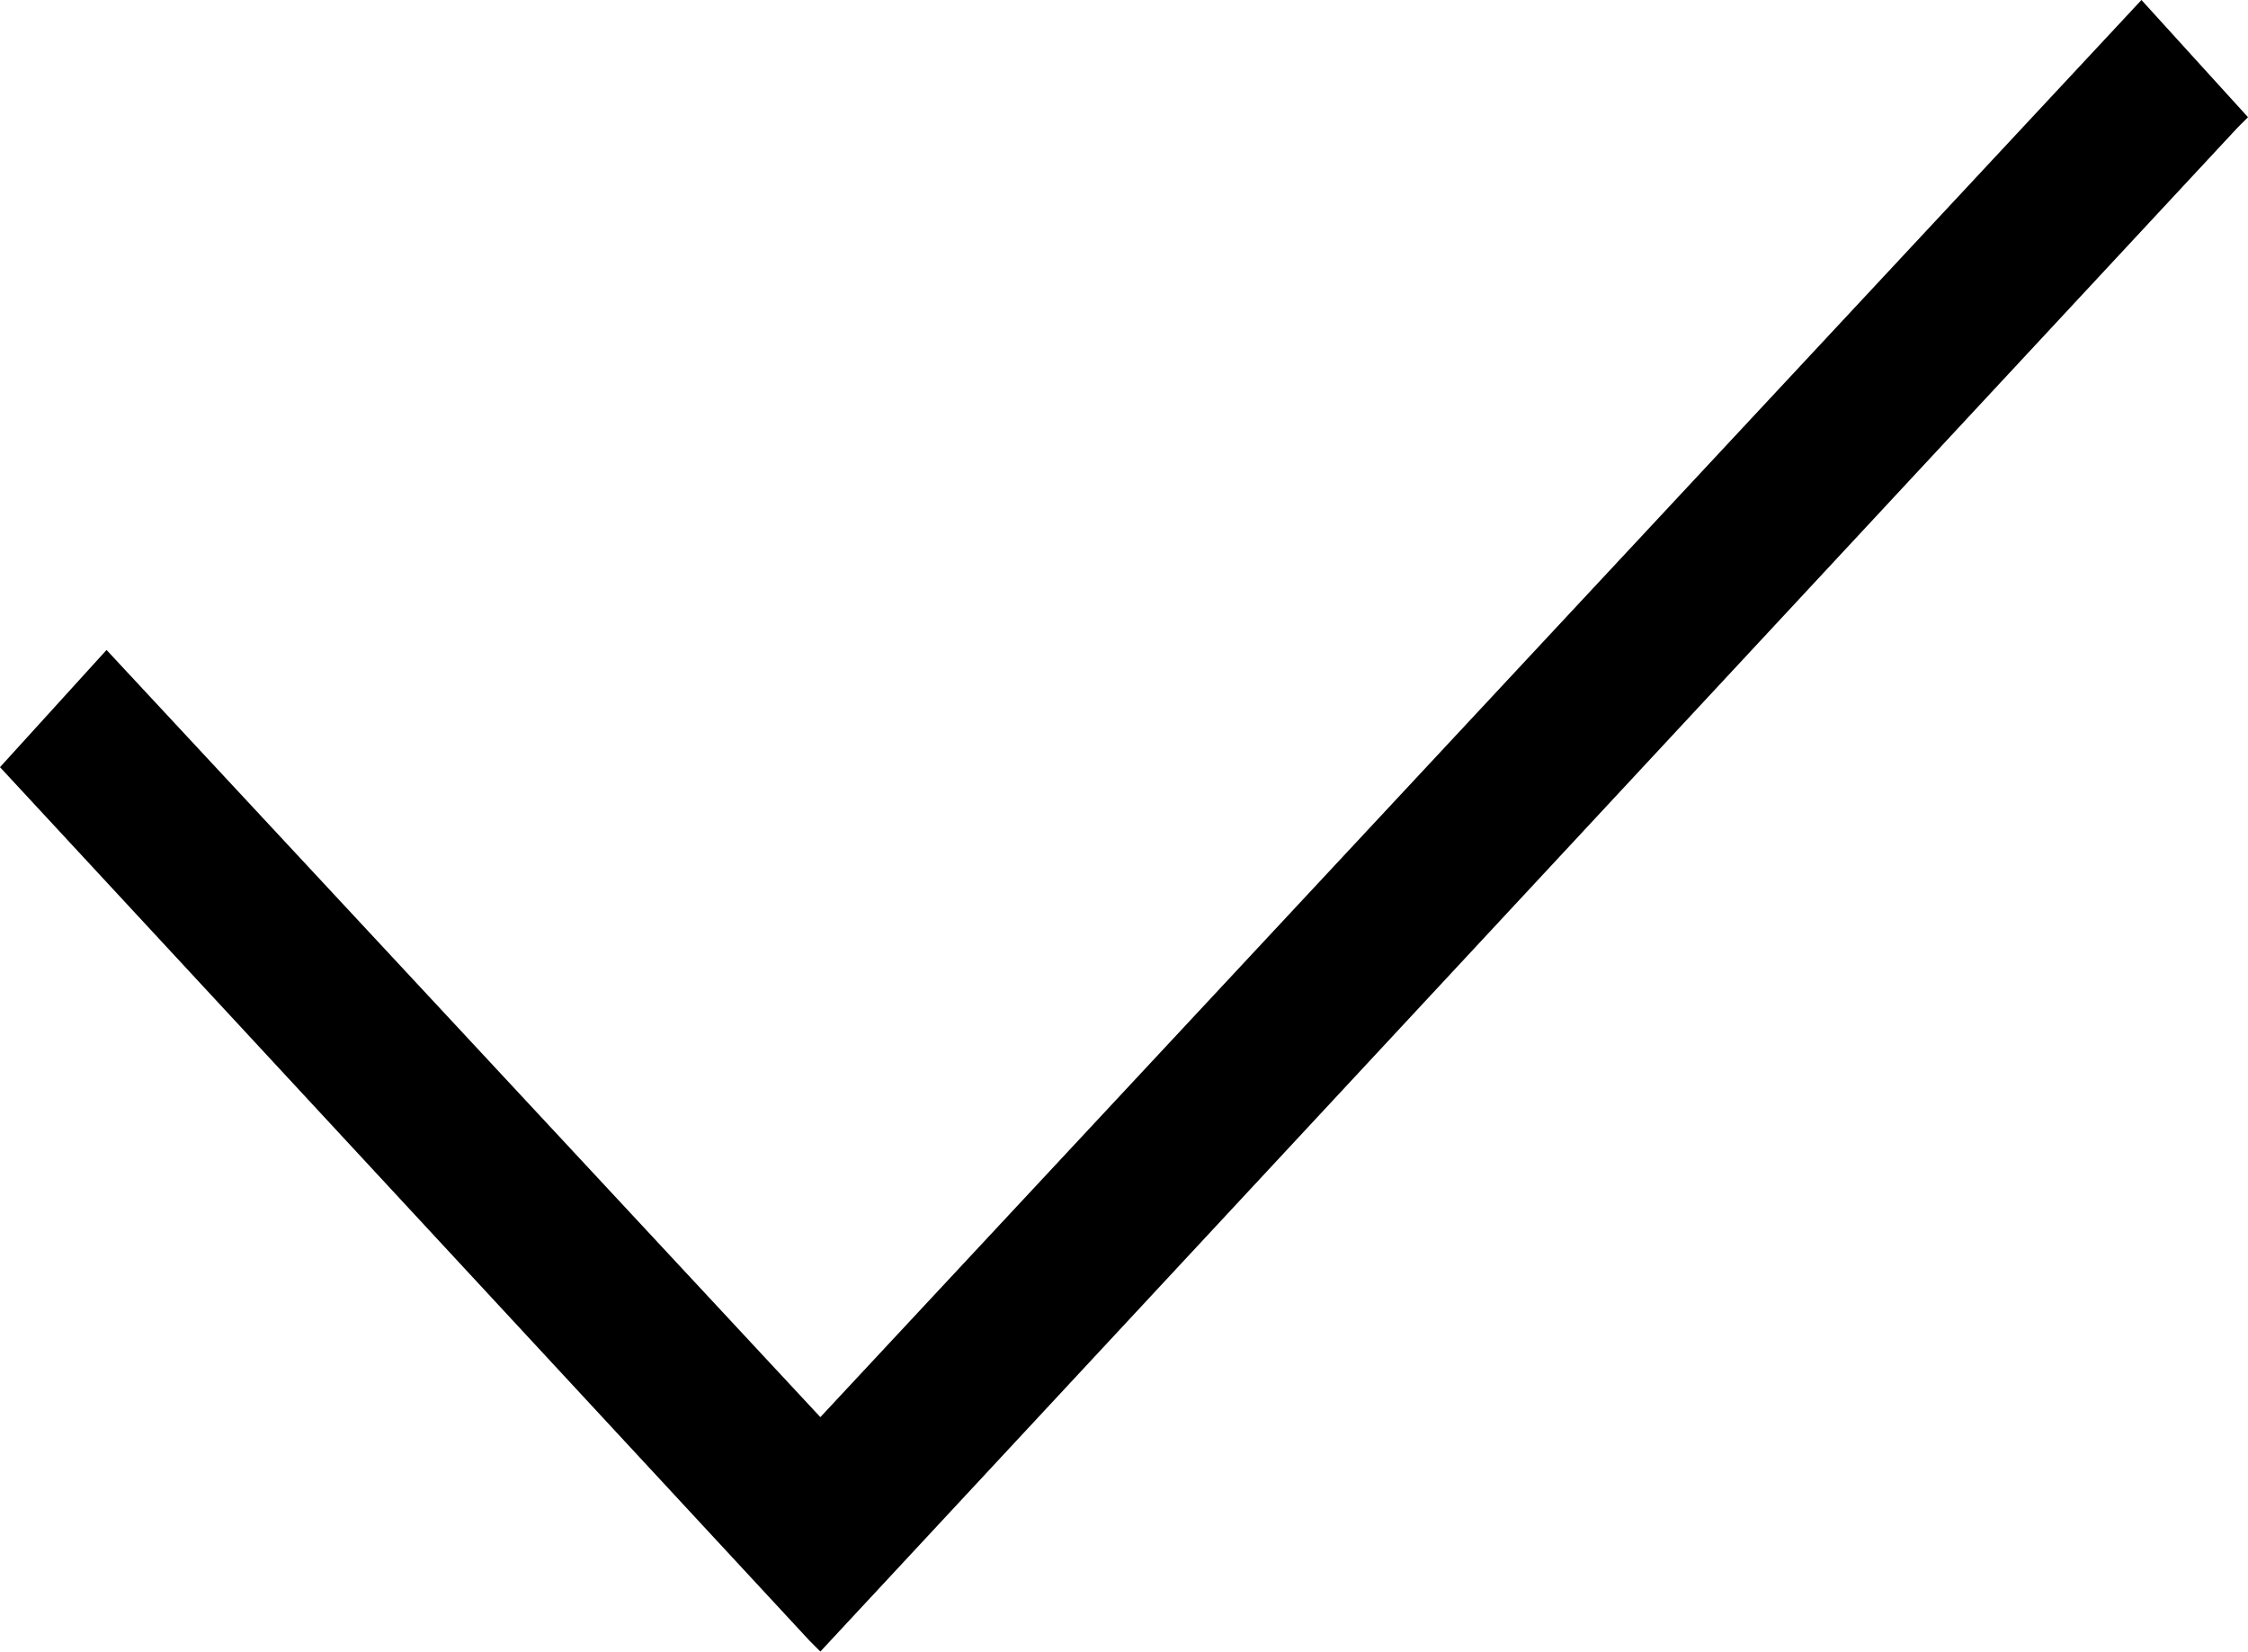
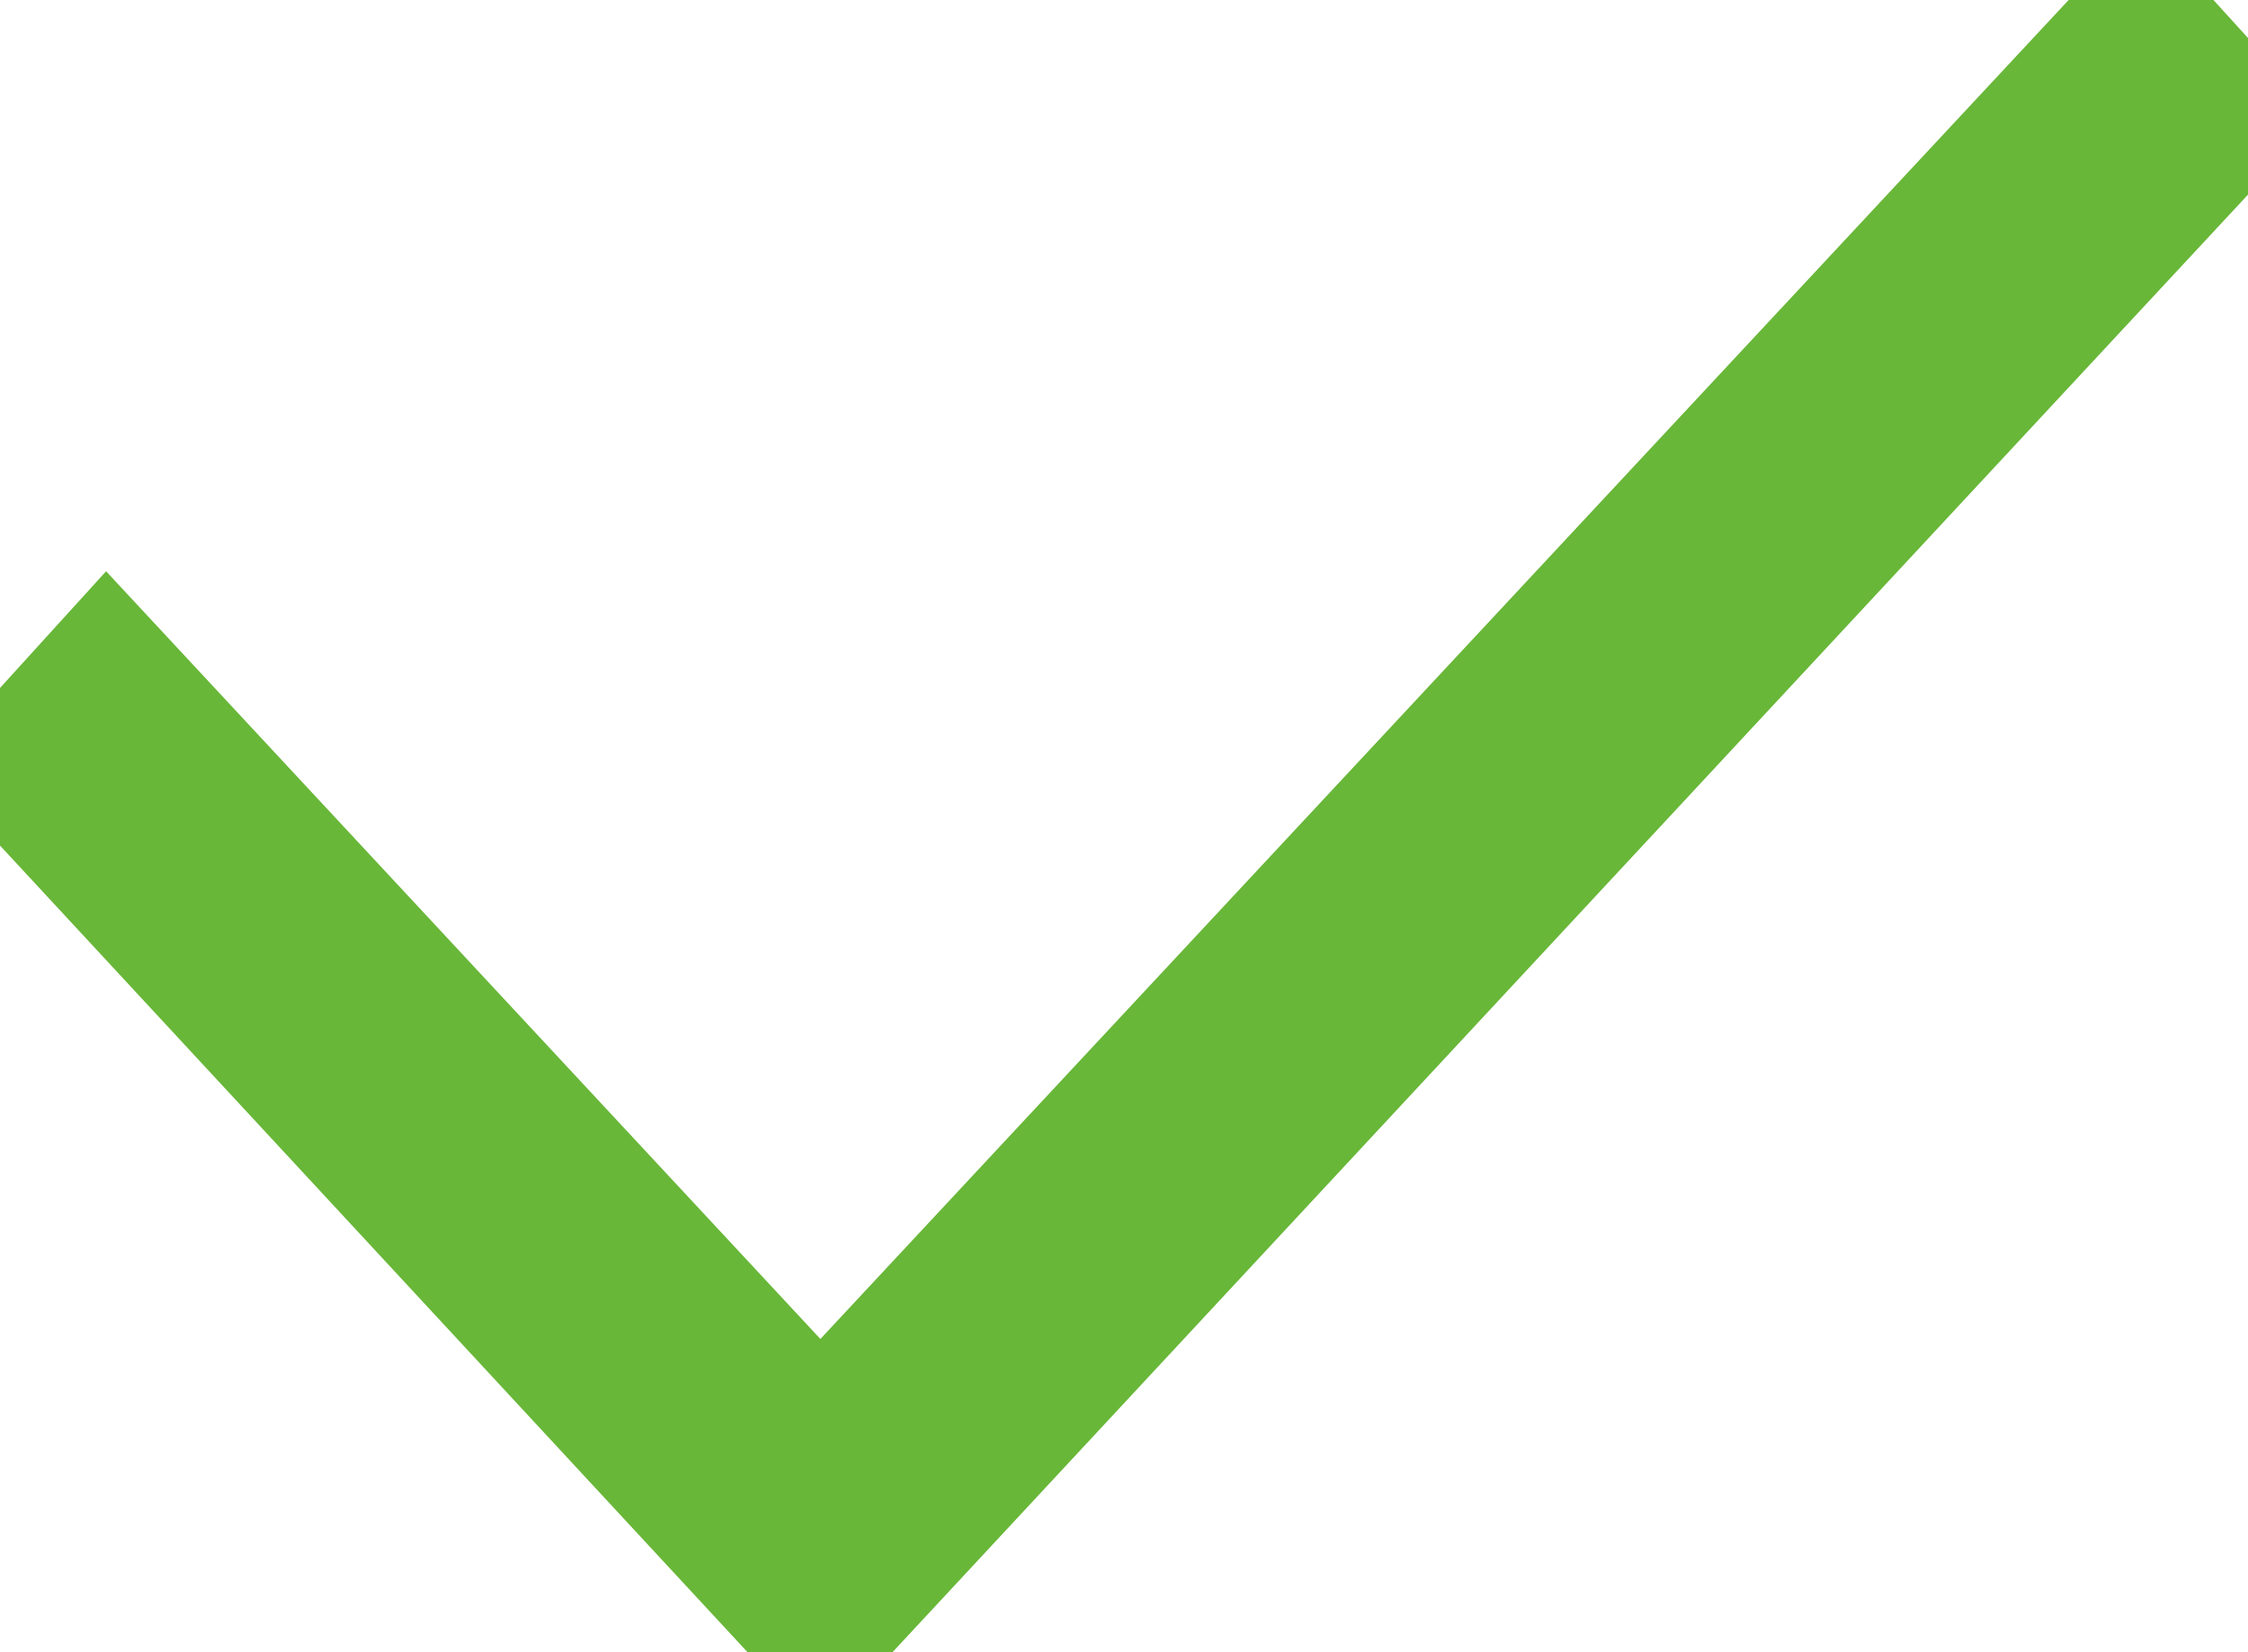
- <svg xmlns="http://www.w3.org/2000/svg" version="1.1" id="Layer_1" x="0px" y="0px" viewBox="0 0 21.1 15.5" style="enable-background:new 0 0 21.1 15.5;" xml:space="preserve">
-   <polygon points="20.1,0 7.7,13.3 1,6.1 0,7.2 7.6,15.4 7.7,15.5 21,1.2 21.1,1.1 " />
+ <svg xmlns="http://www.w3.org/2000/svg" version="1.1" id="Layer_1" x="0px" y="0px" fill="#68b738" viewBox="0 0 21.1 15.5" style="enable-background:new 0 0 21.1 15.5;" xml:space="preserve">
+   <polygon stroke="#68b738" points="20.1,0 7.7,13.3 1,6.1 0,7.2 7.6,15.4 7.7,15.5 21,1.2 21.1,1.1 " />
</svg>
